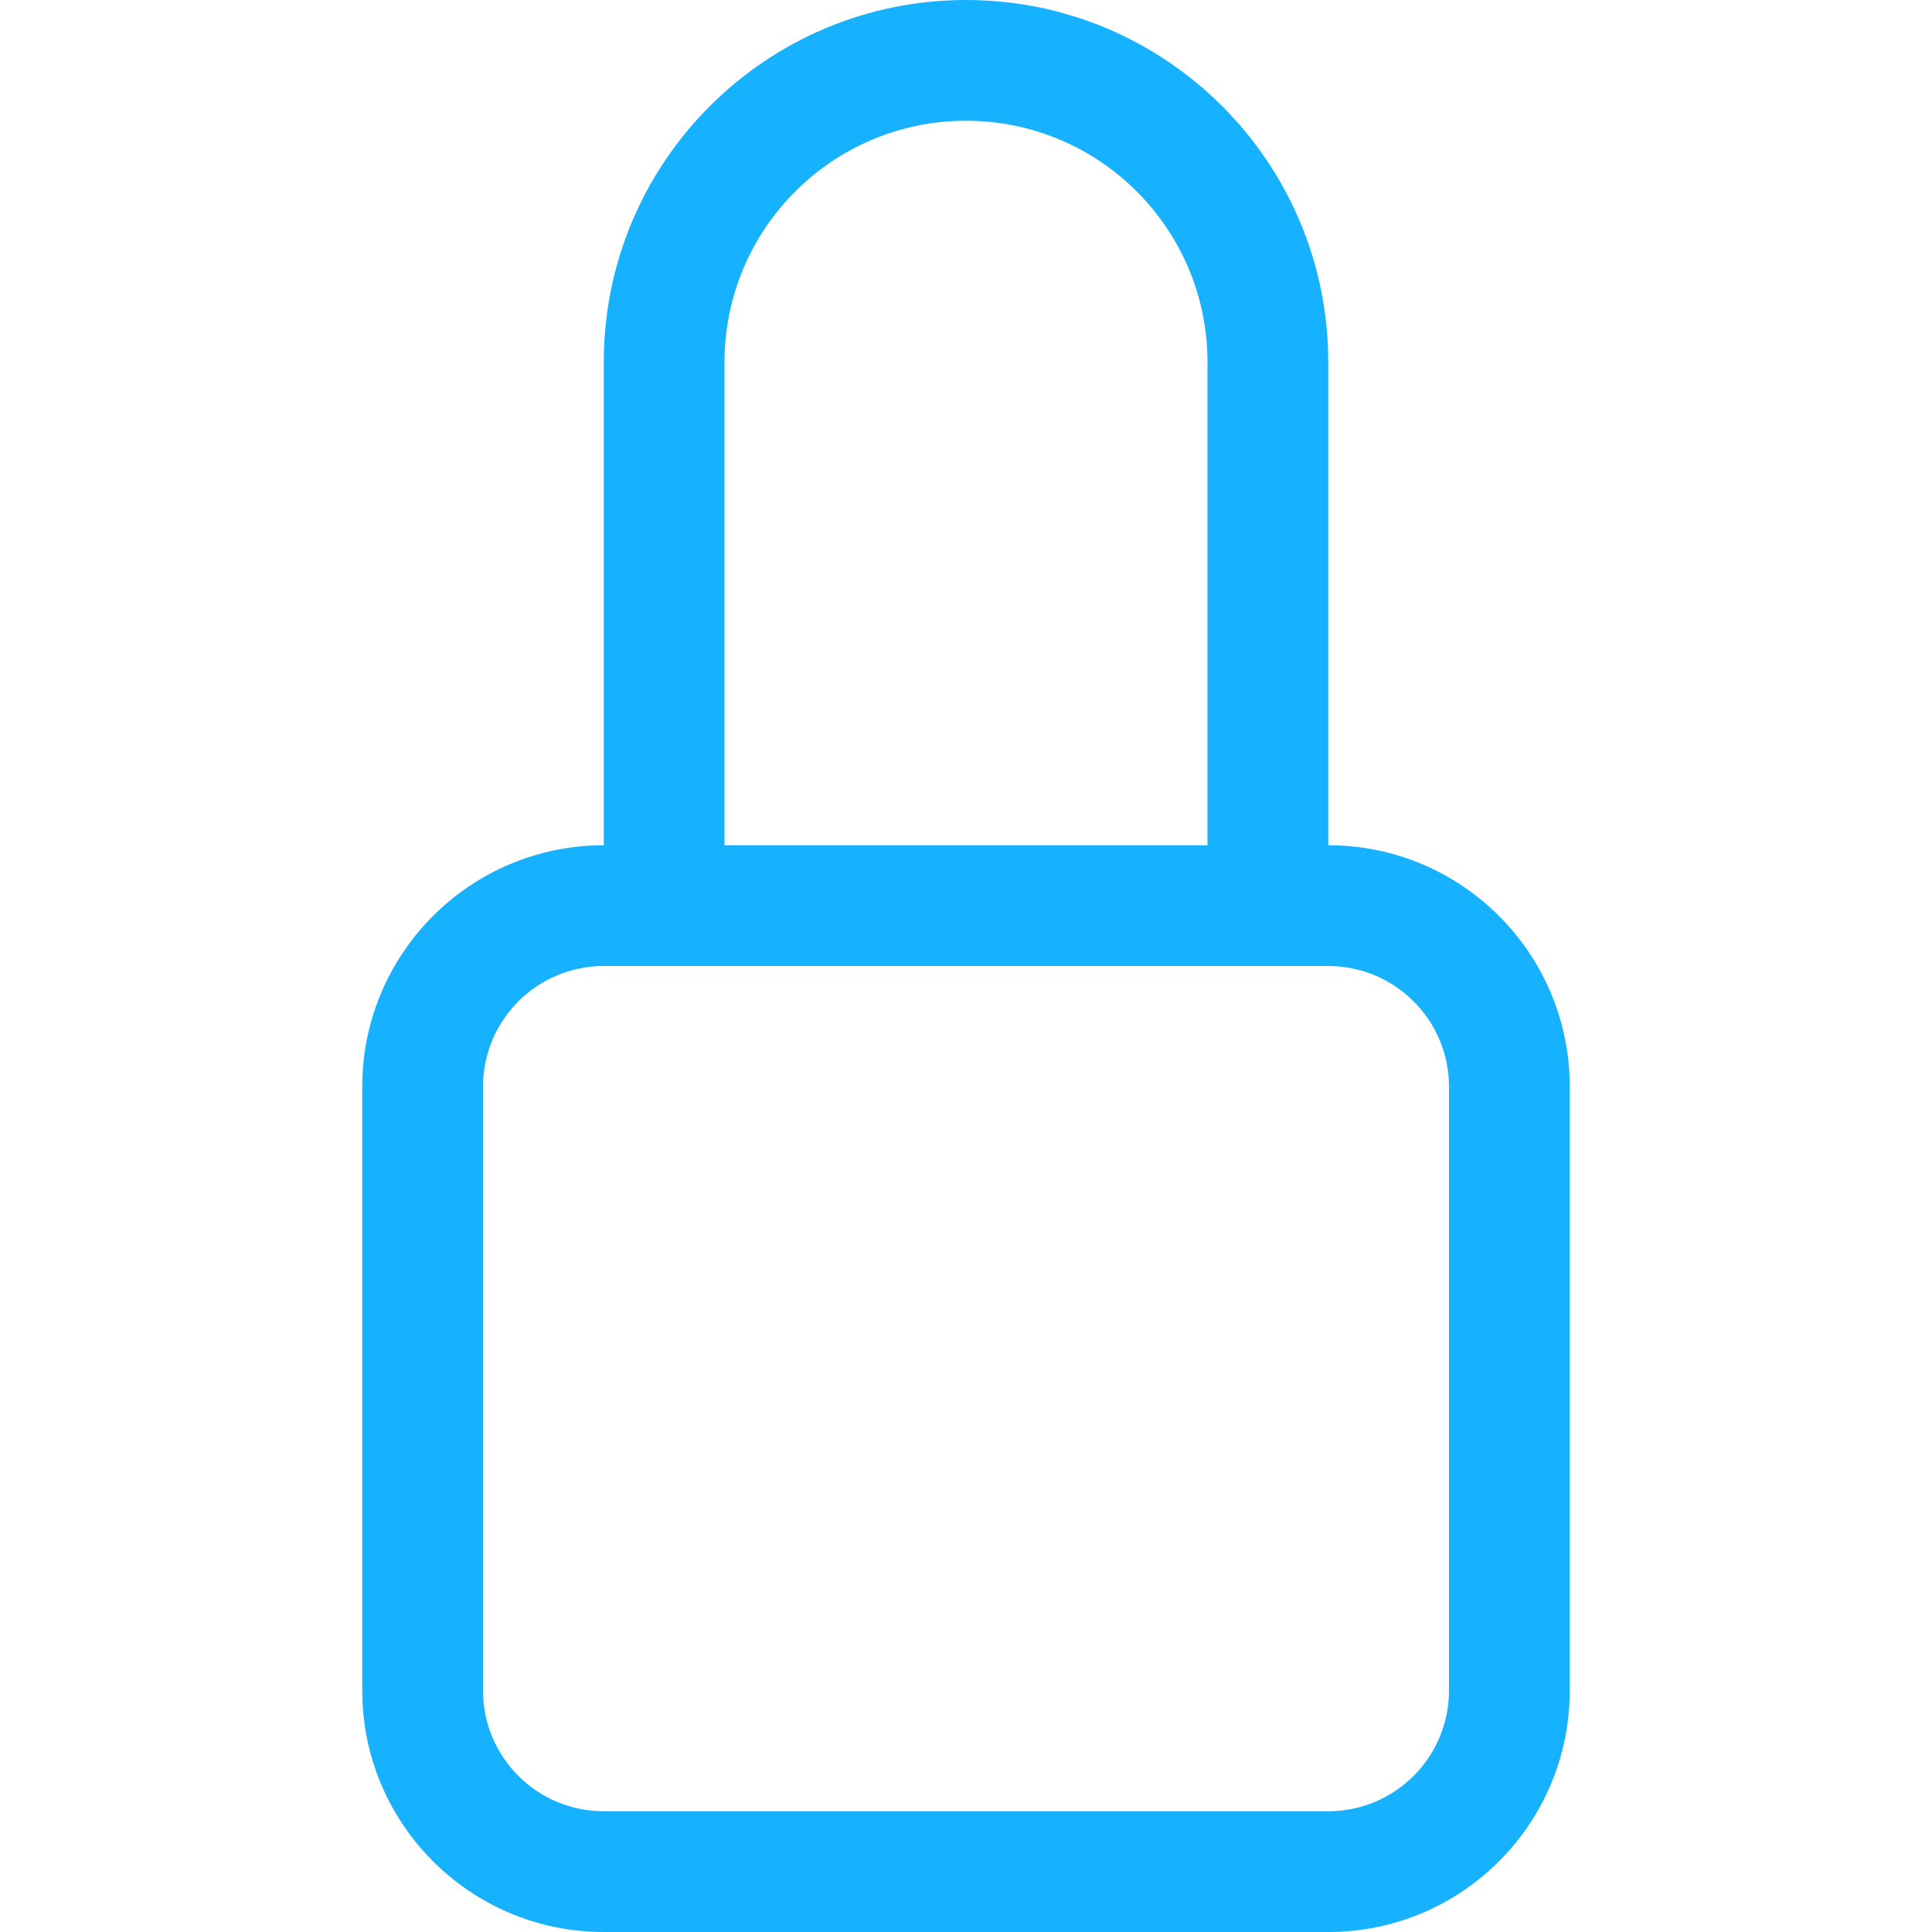
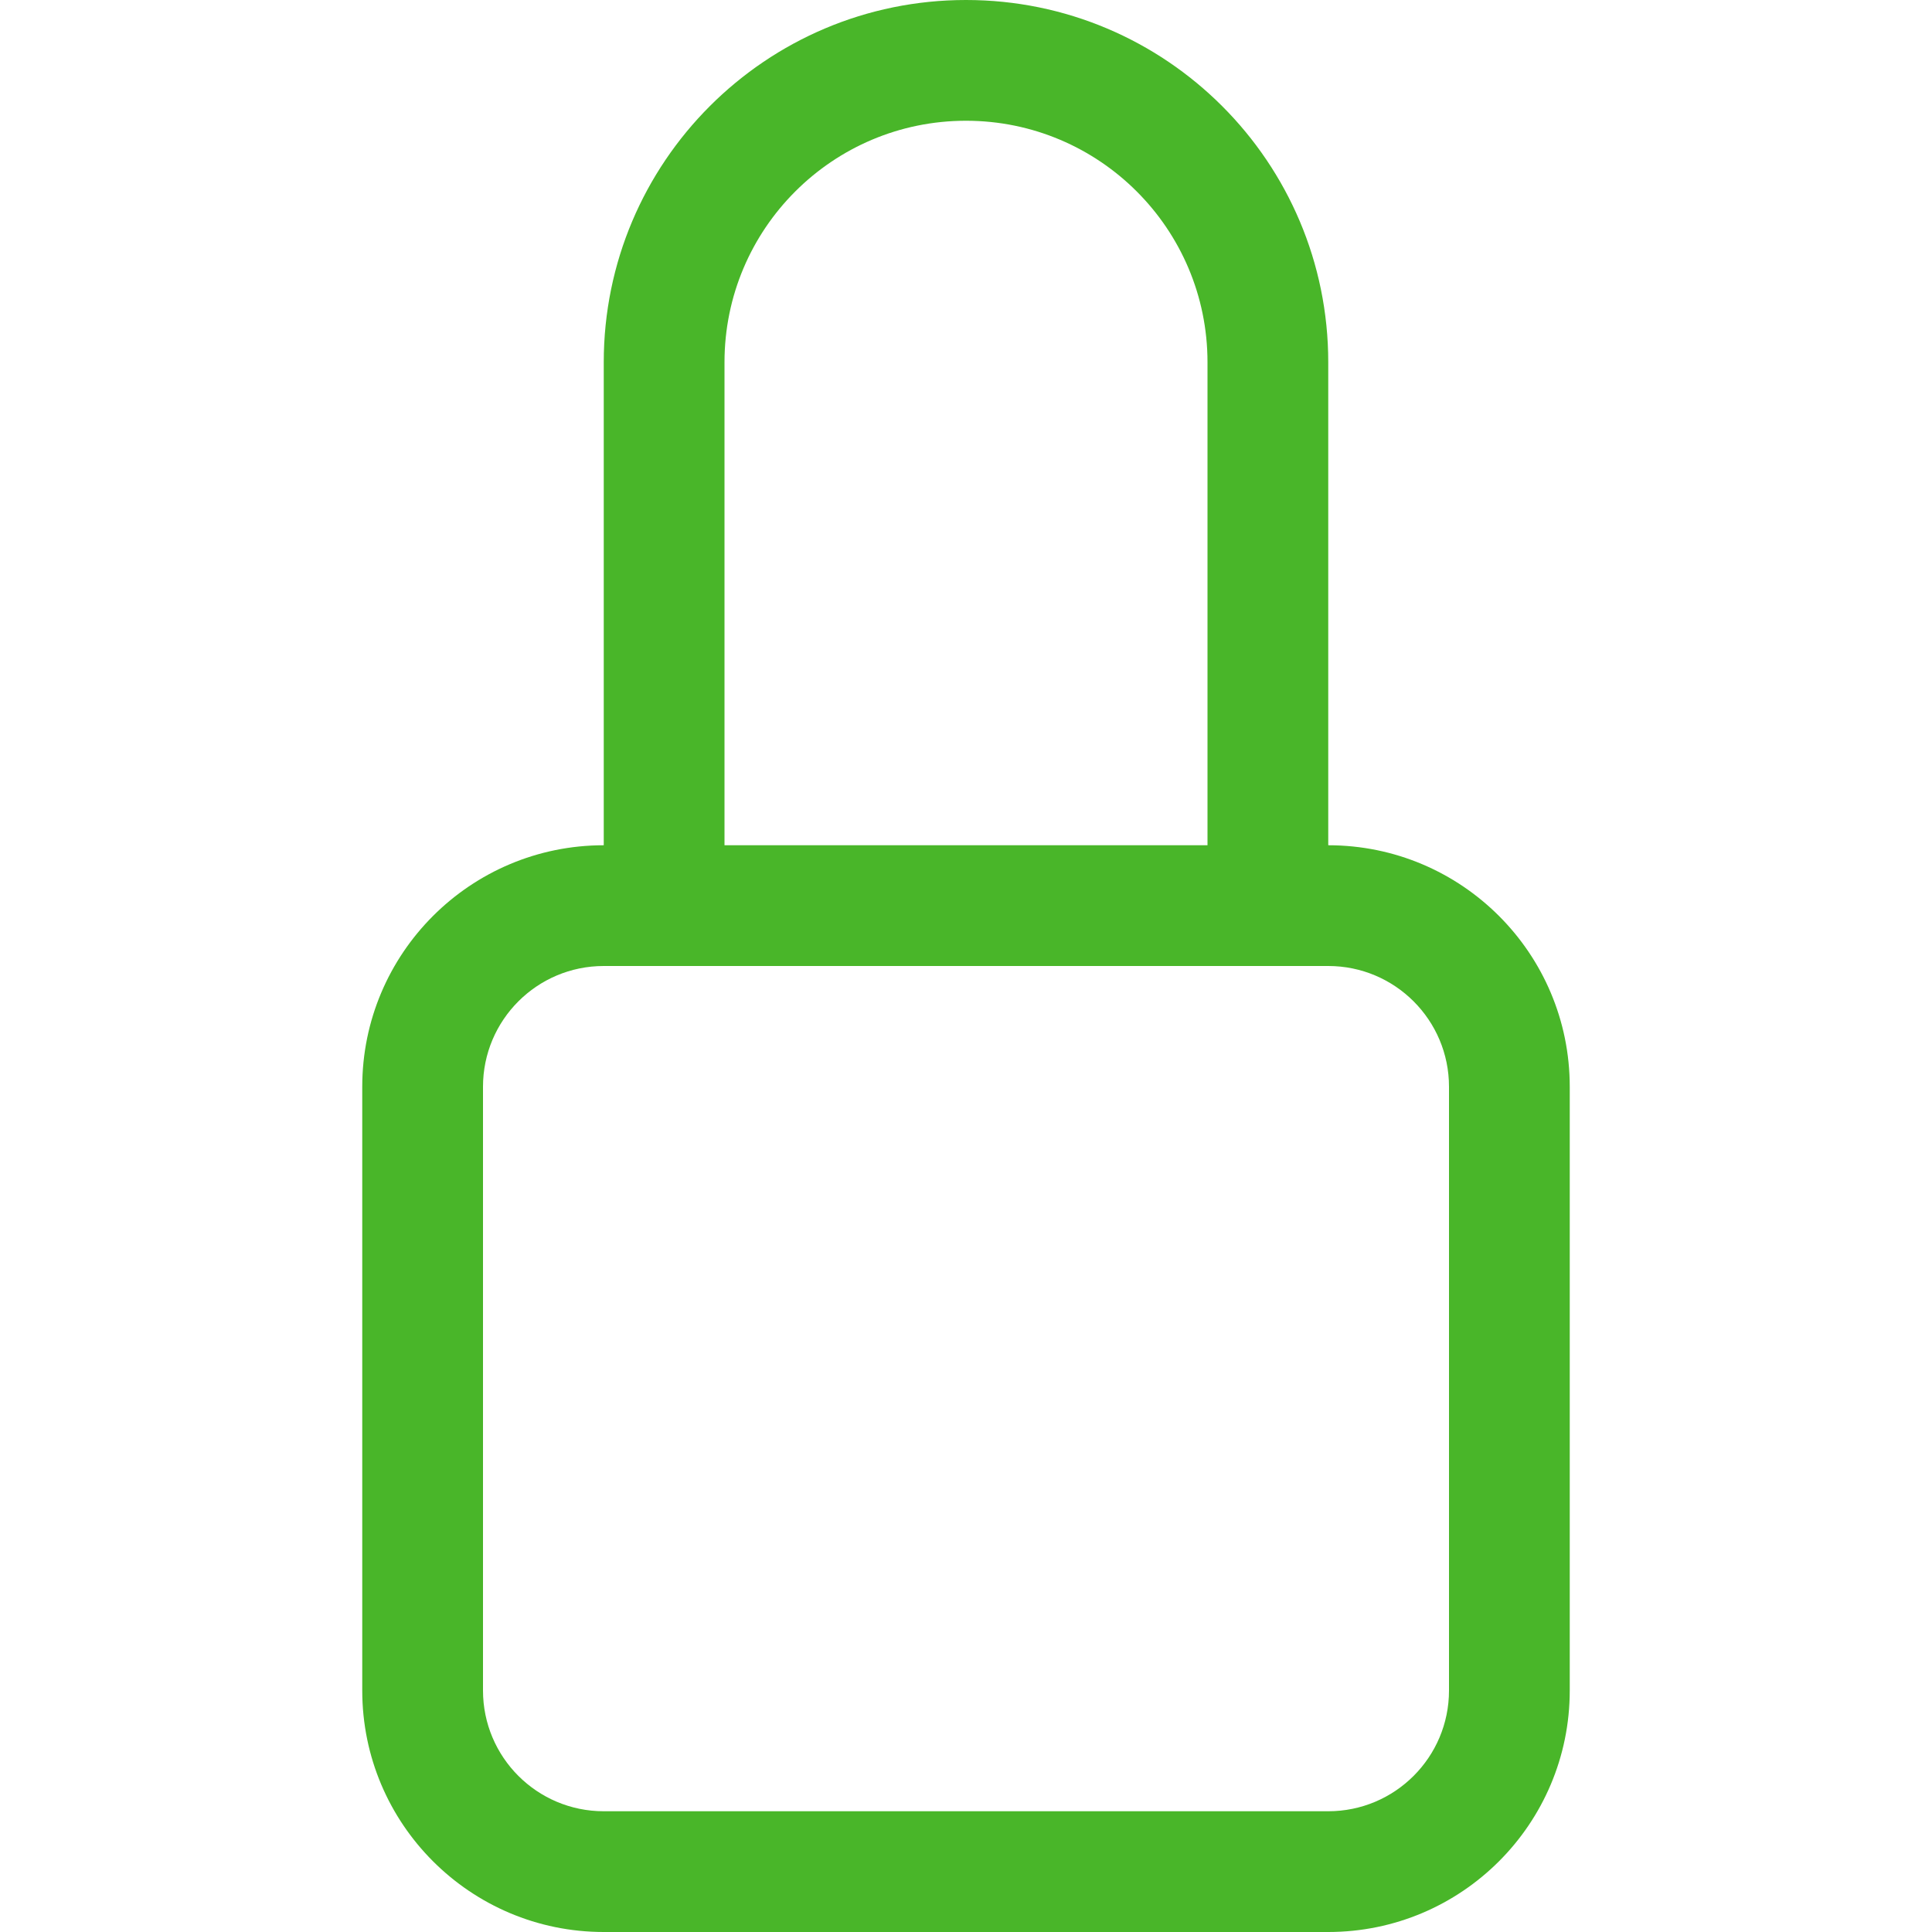
- <svg xmlns="http://www.w3.org/2000/svg" width="16" height="16" fill="#16B1FF" class="bi bi-lock" viewBox="0 0 16 16">
+ <svg xmlns="http://www.w3.org/2000/svg" width="16" height="16" fill="#49B629" class="bi bi-lock" viewBox="0 0 16 16">
  <path d="M8 1a2 2 0 0 1 2 2v4H6V3a2 2 0 0 1 2-2zm3 6V3a3 3 0 0 0-6 0v4a2 2 0 0 0-2 2v5a2 2 0 0 0 2 2h6a2 2 0 0 0 2-2V9a2 2 0 0 0-2-2zM5 8h6a1 1 0 0 1 1 1v5a1 1 0 0 1-1 1H5a1 1 0 0 1-1-1V9a1 1 0 0 1 1-1z" />
</svg>
